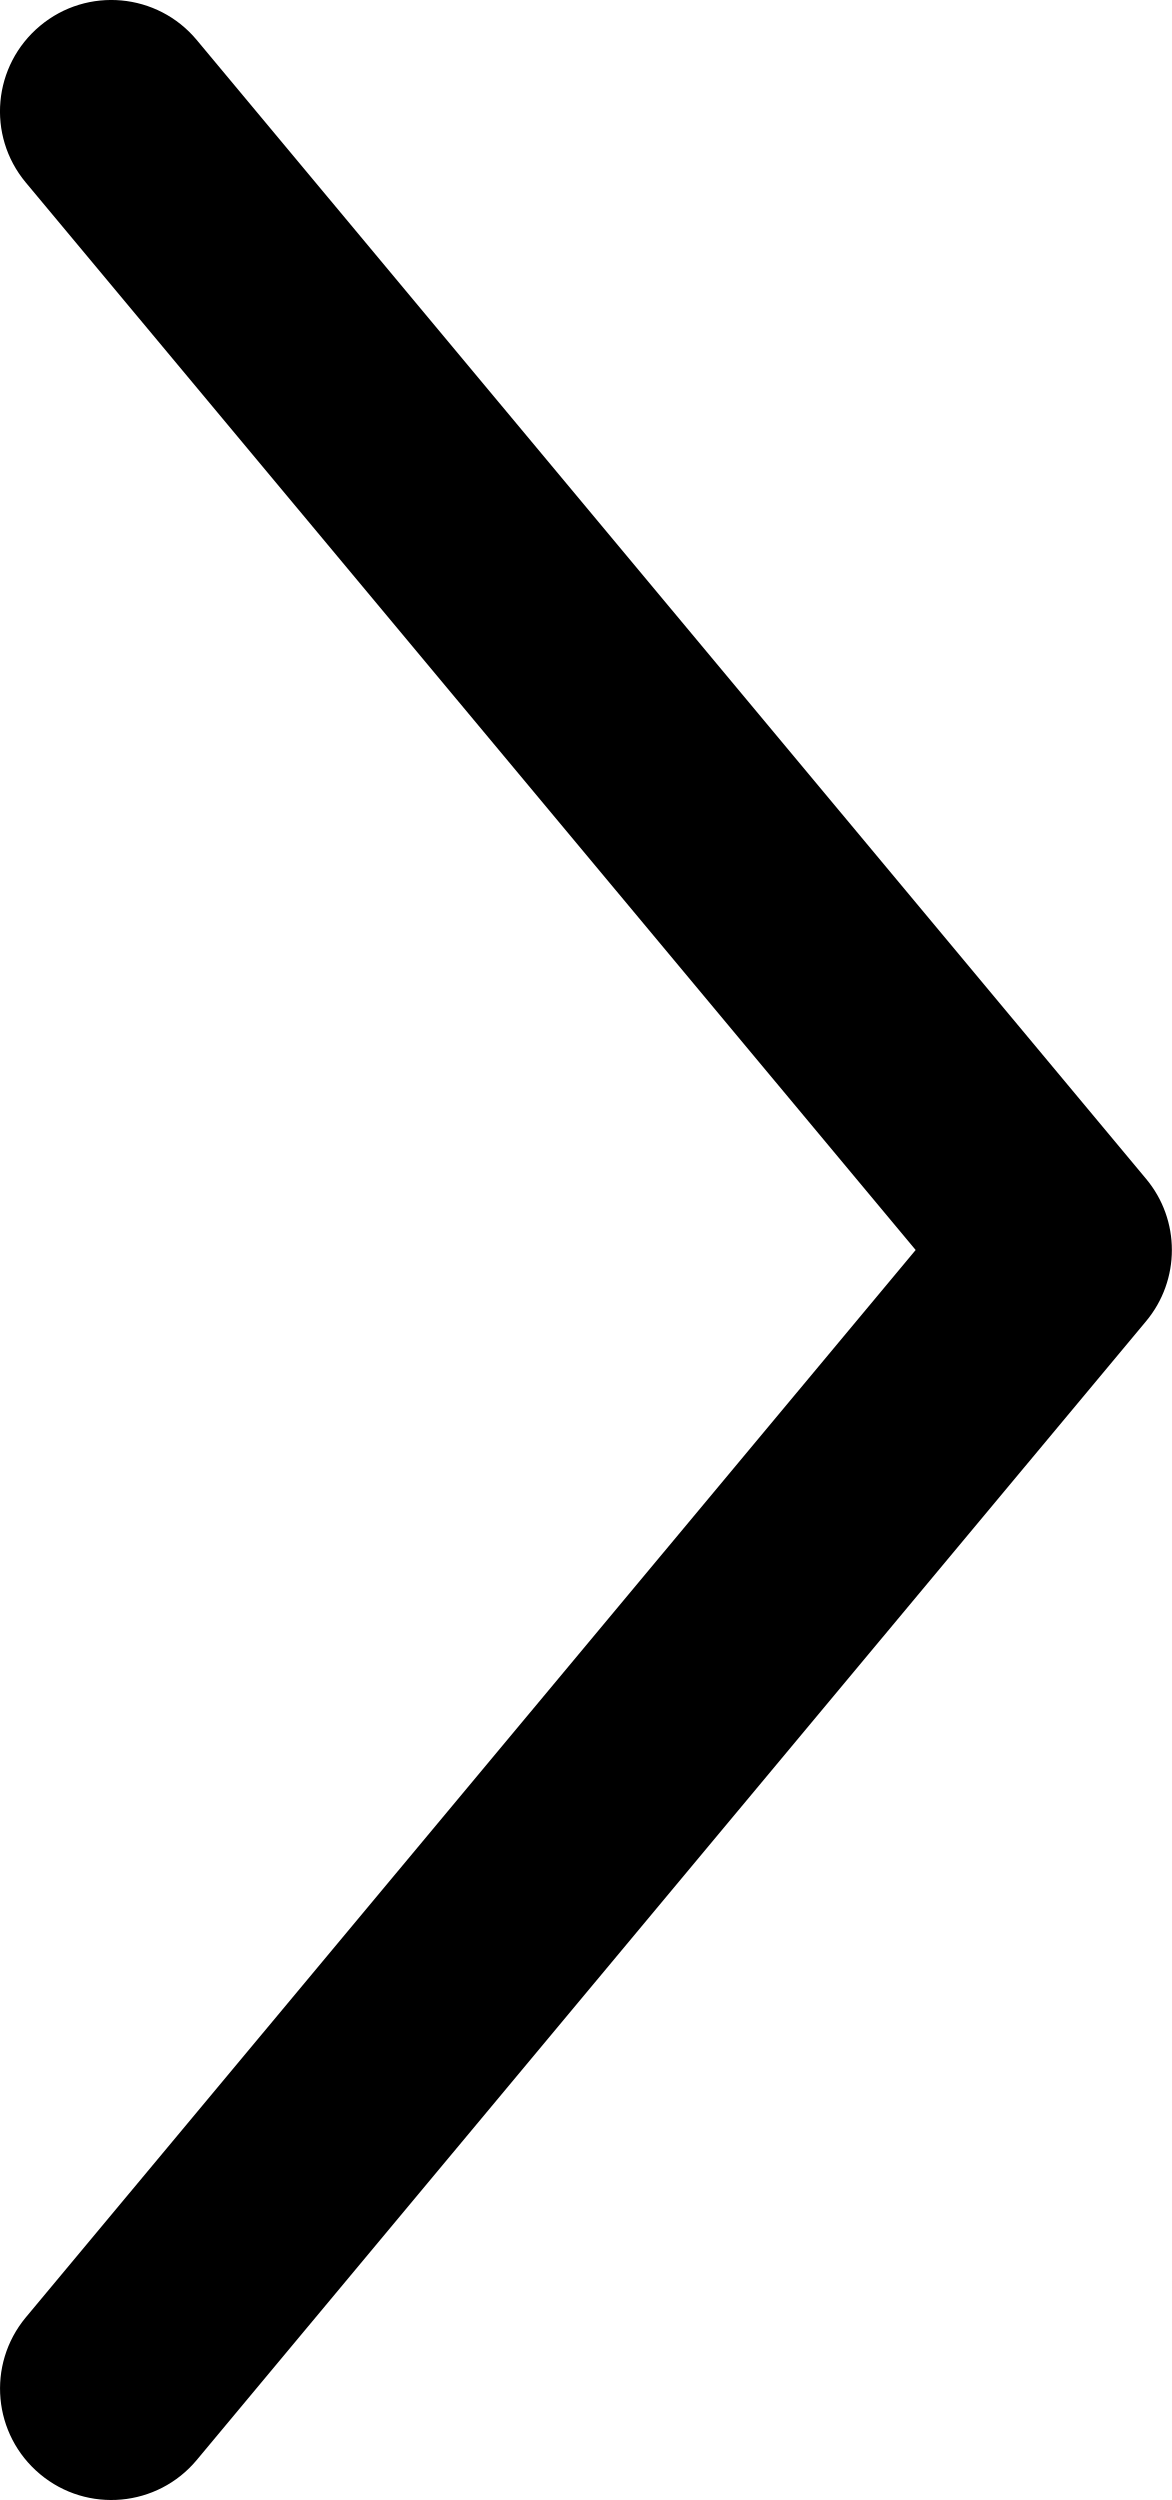
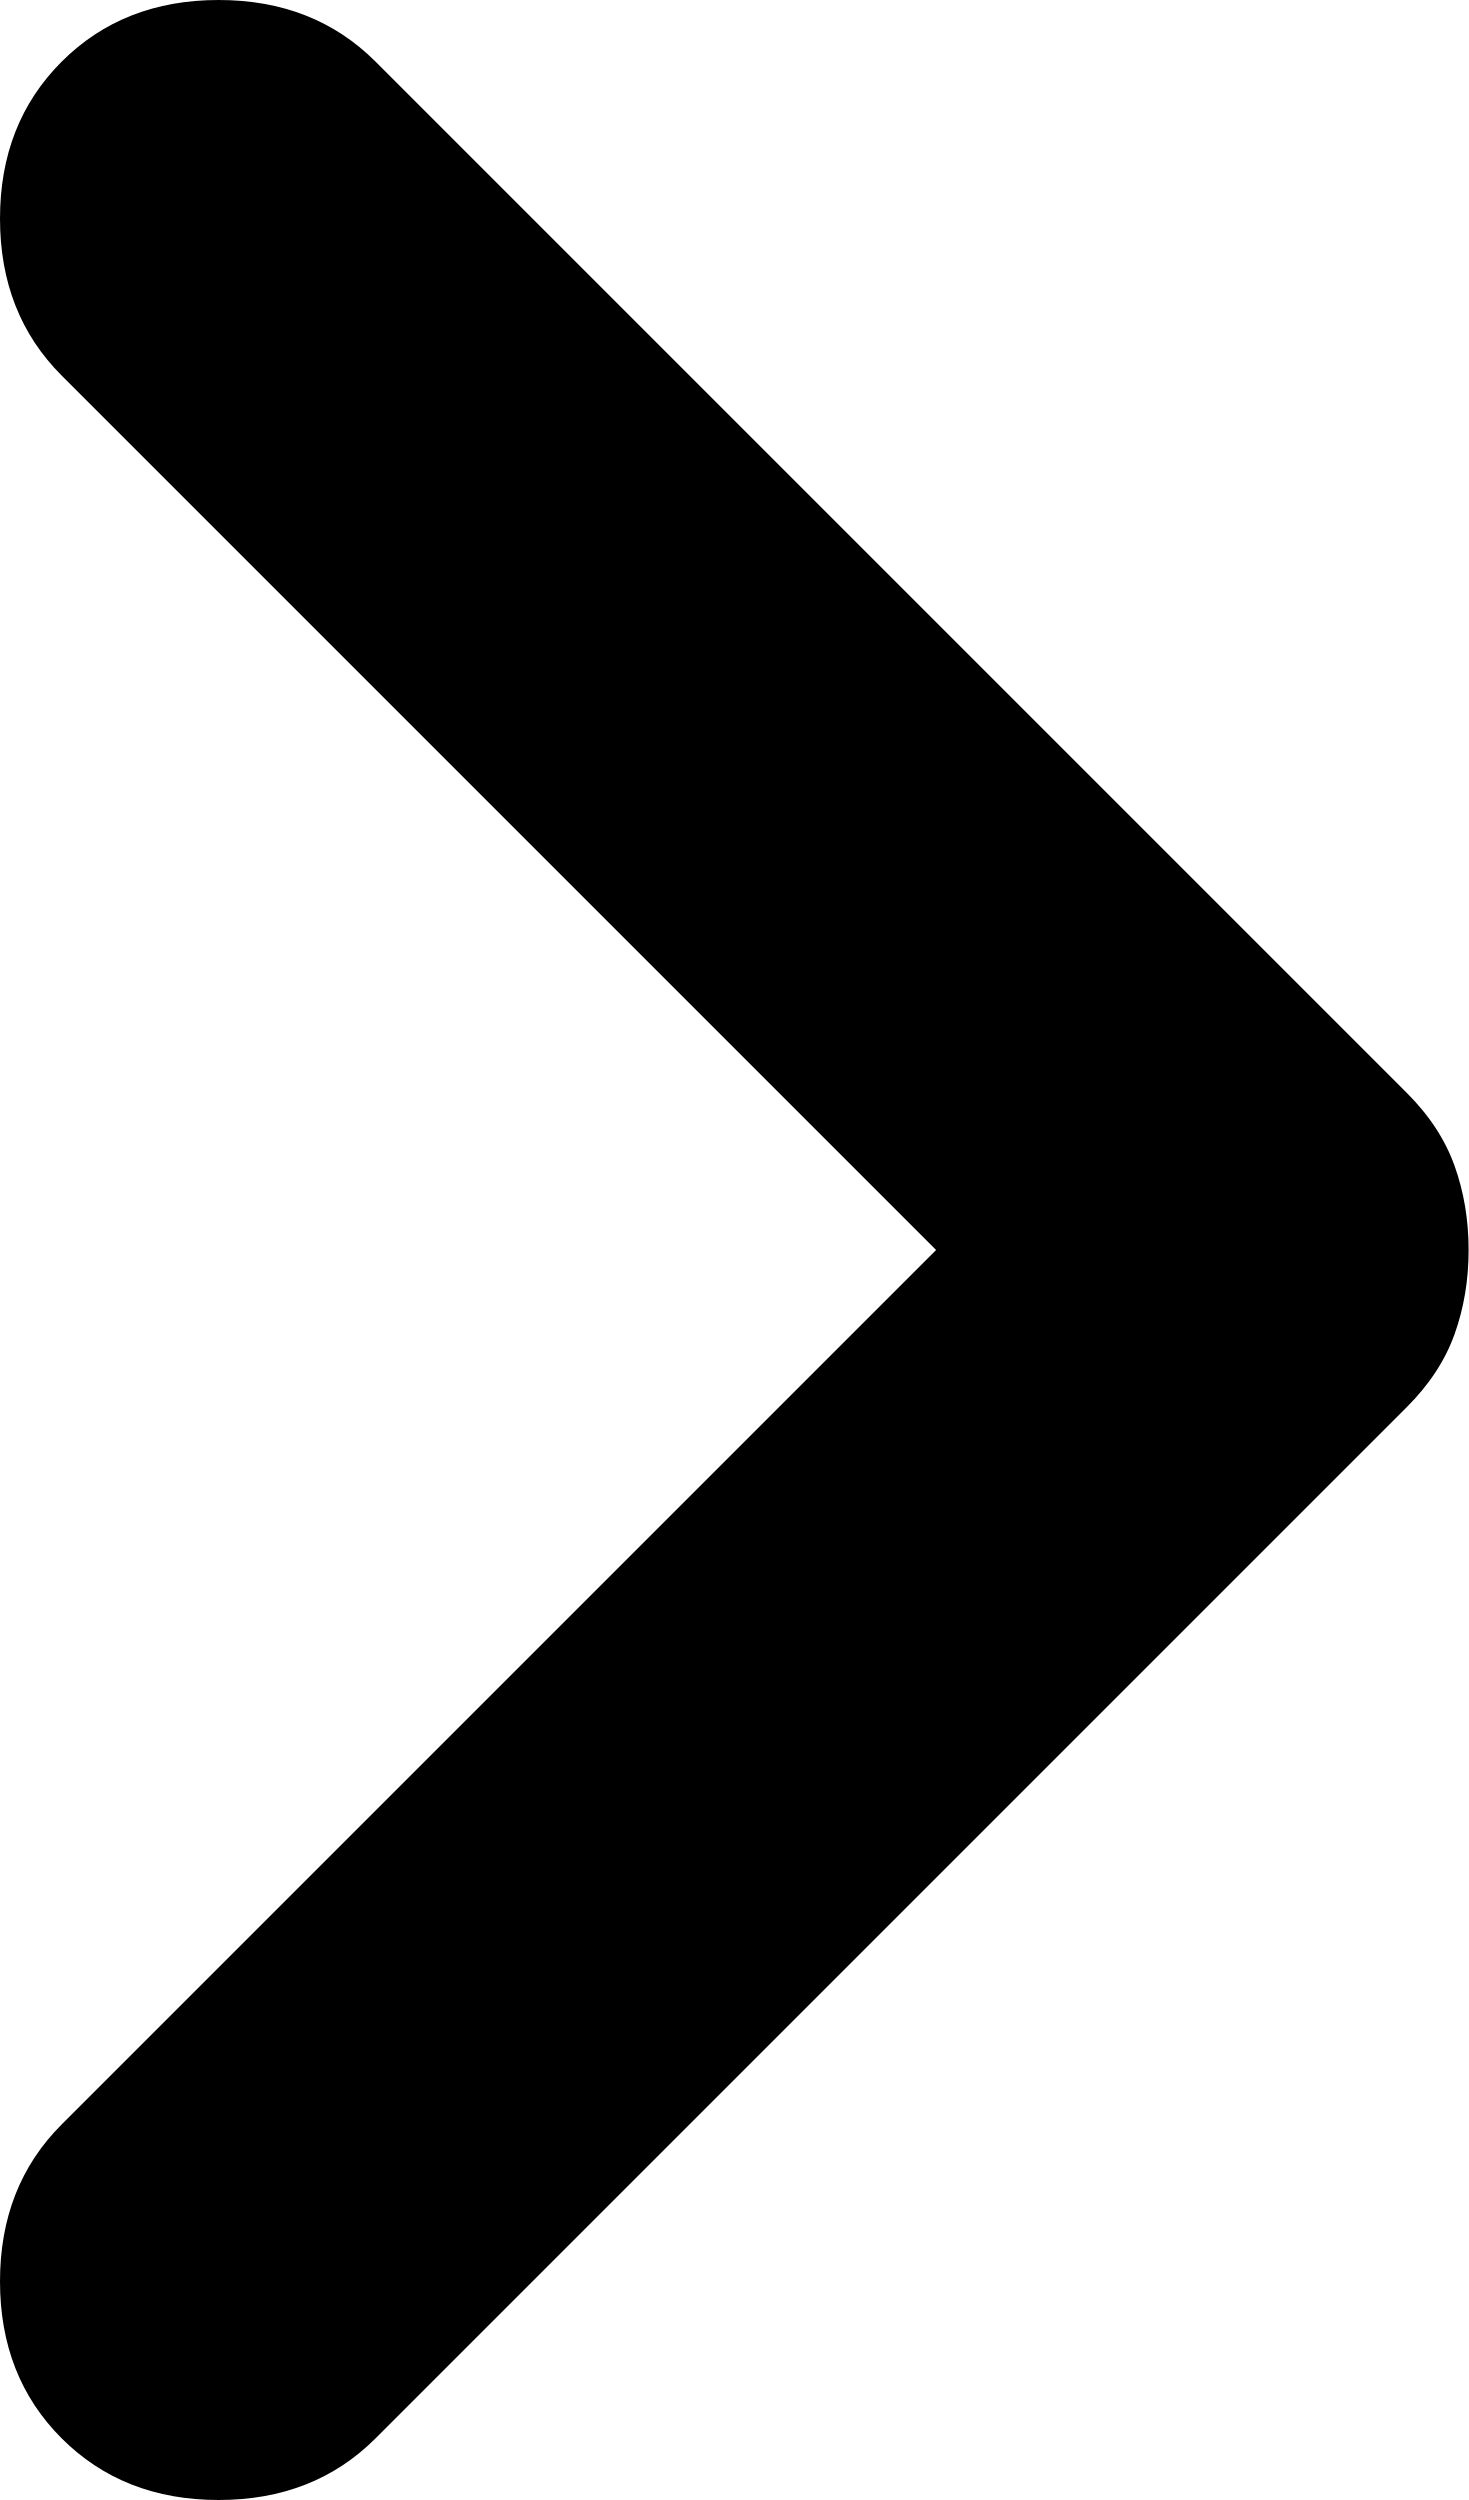
- <svg xmlns="http://www.w3.org/2000/svg" viewBox="33.25 13 33.75 72">
-   <g>
-     <path d="M66.254,46.947L38.916,14.152c-1.131-1.359-3.154-1.543-4.512-0.408c-1.361,1.137-1.545,3.152-0.412,4.512L59.621,49   L33.992,79.742c-1.131,1.363-0.947,3.379,0.412,4.514c1.357,1.135,3.381,0.951,4.512-0.408l27.338-32.793   C66.752,50.459,67,49.729,67,49C67,48.27,66.752,47.541,66.254,46.947z" />
-   </g>
+ <svg xmlns="http://www.w3.org/2000/svg" viewBox="337 -703 262 446">
+   <path d="M504-480 348-636q-11-11-11-28t11-28q11-11 28-11t28 11l184 184q6 6 8.5 13t2.5 15q0 8-2.5 15t-8.5 13L404-268q-11 11-28 11t-28-11q-11-11-11-28t11-28l156-156Z" />
</svg>
